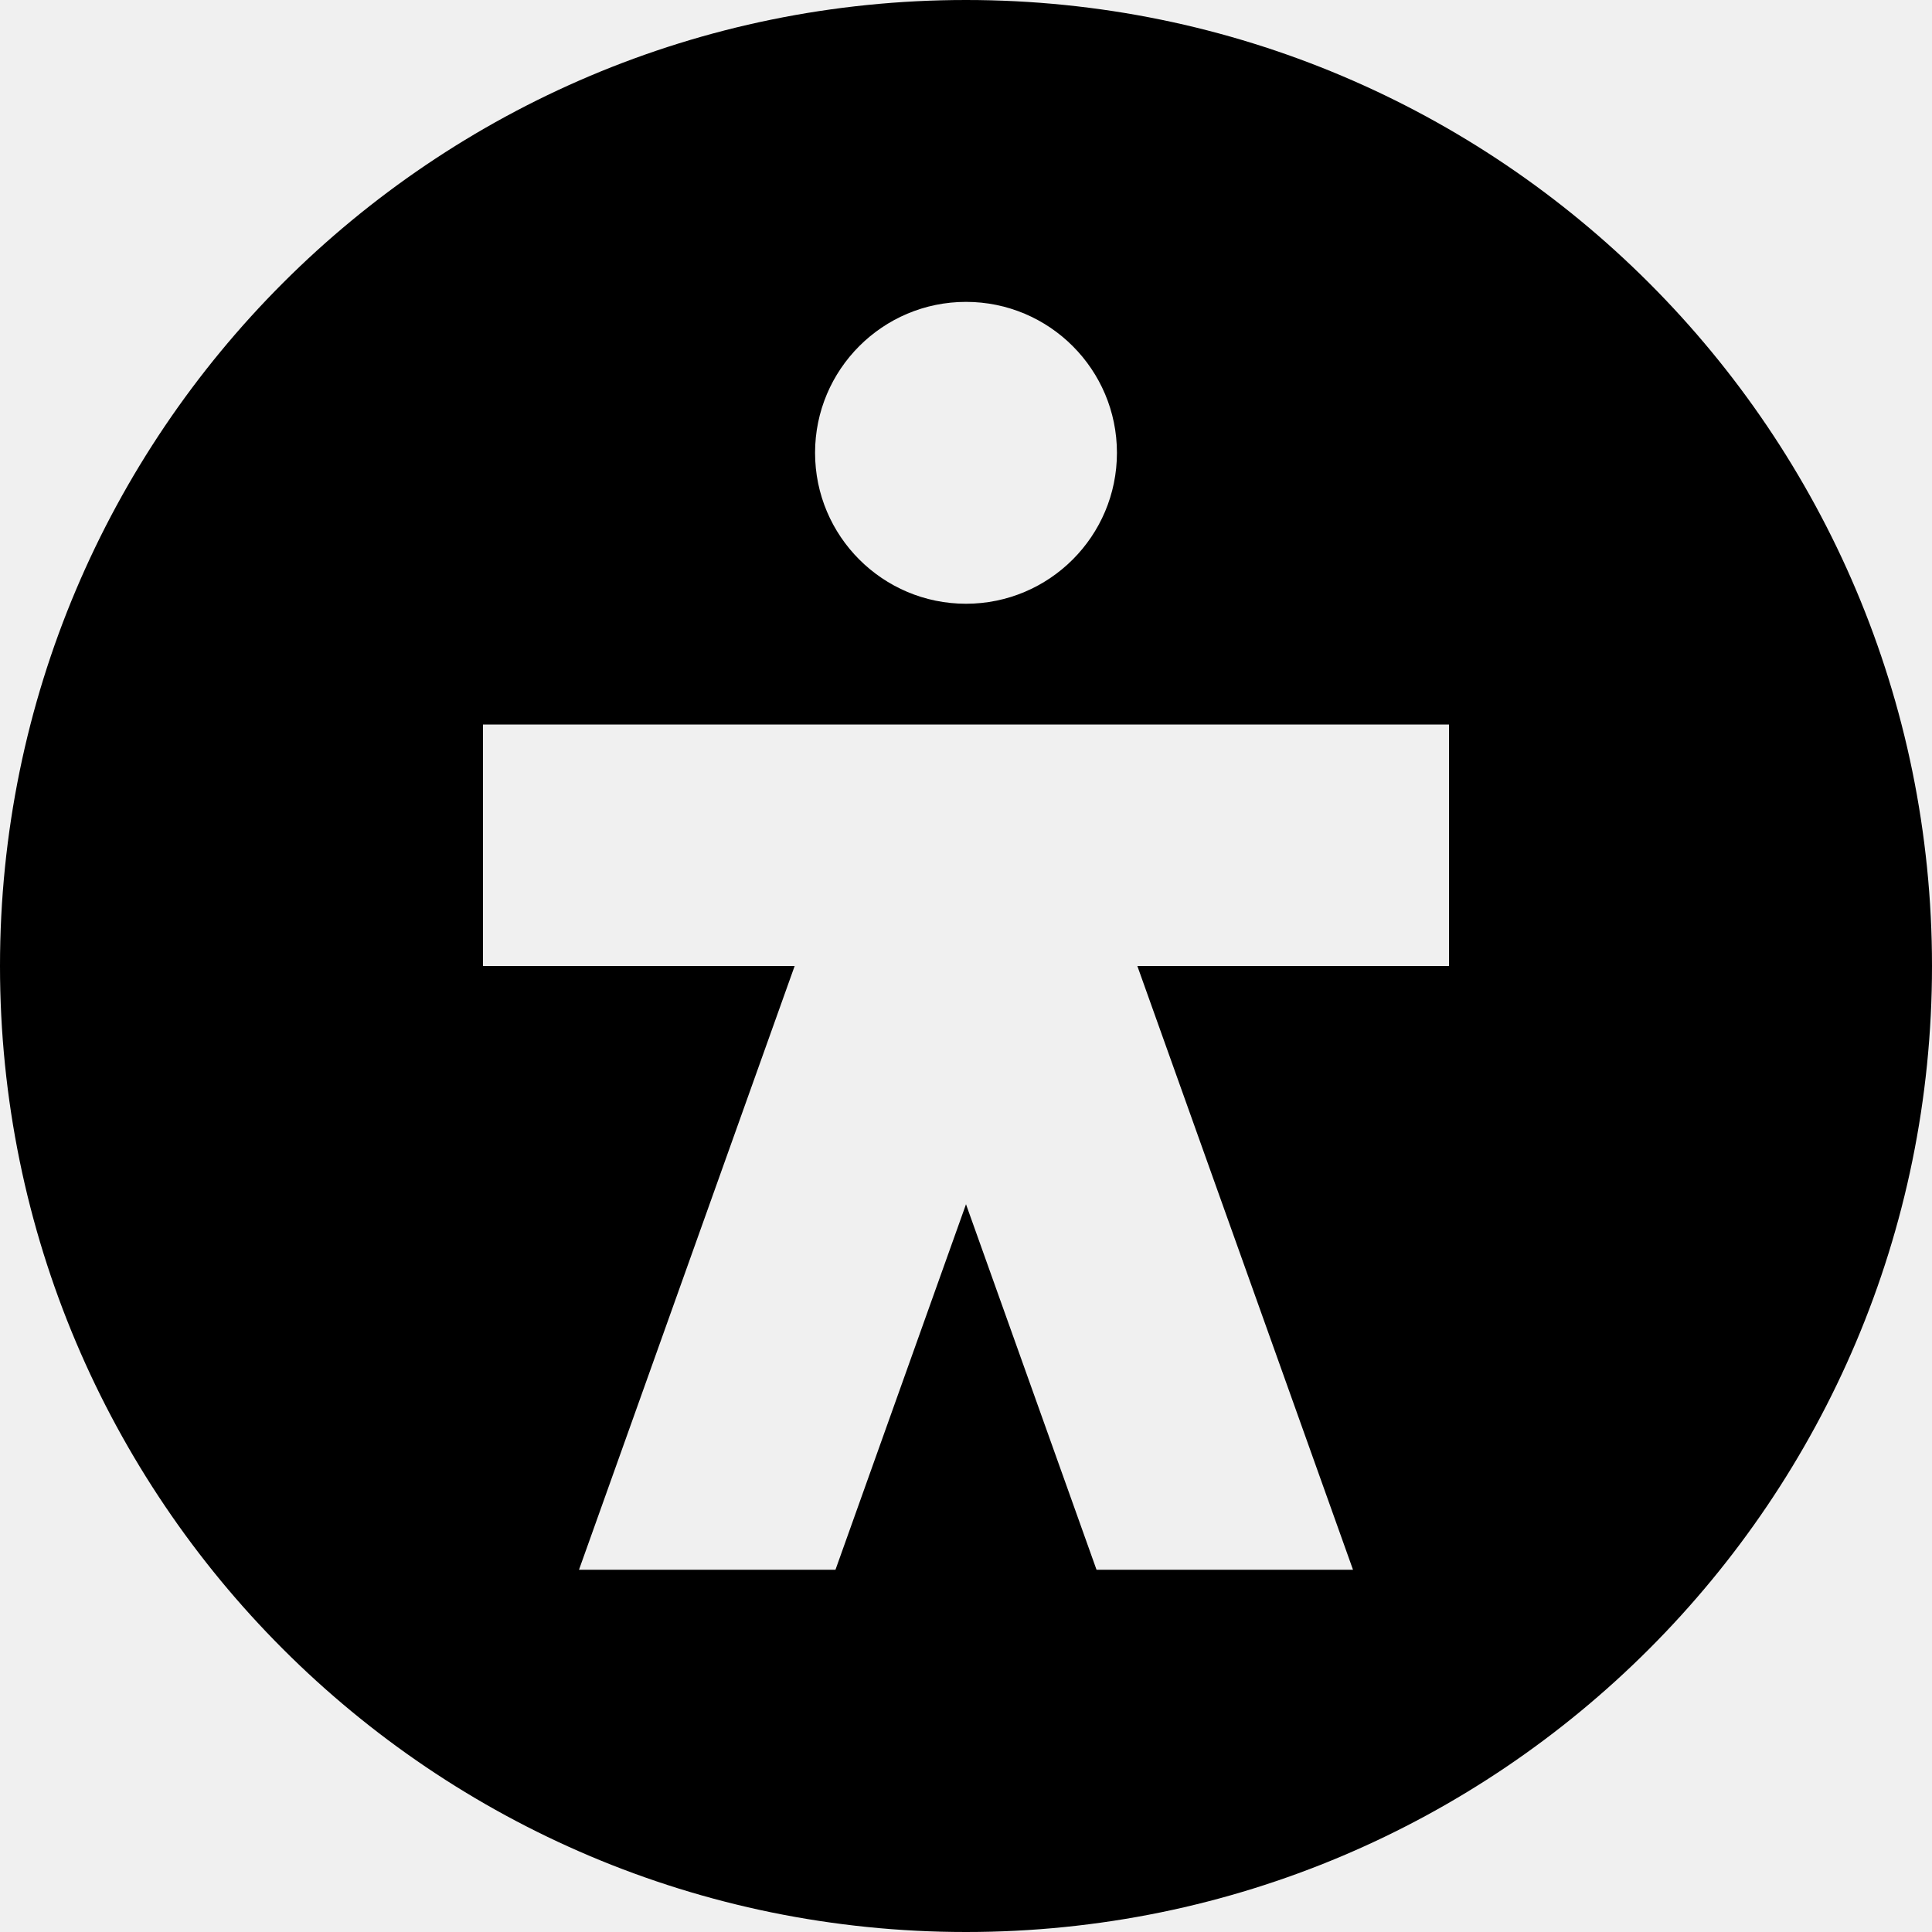
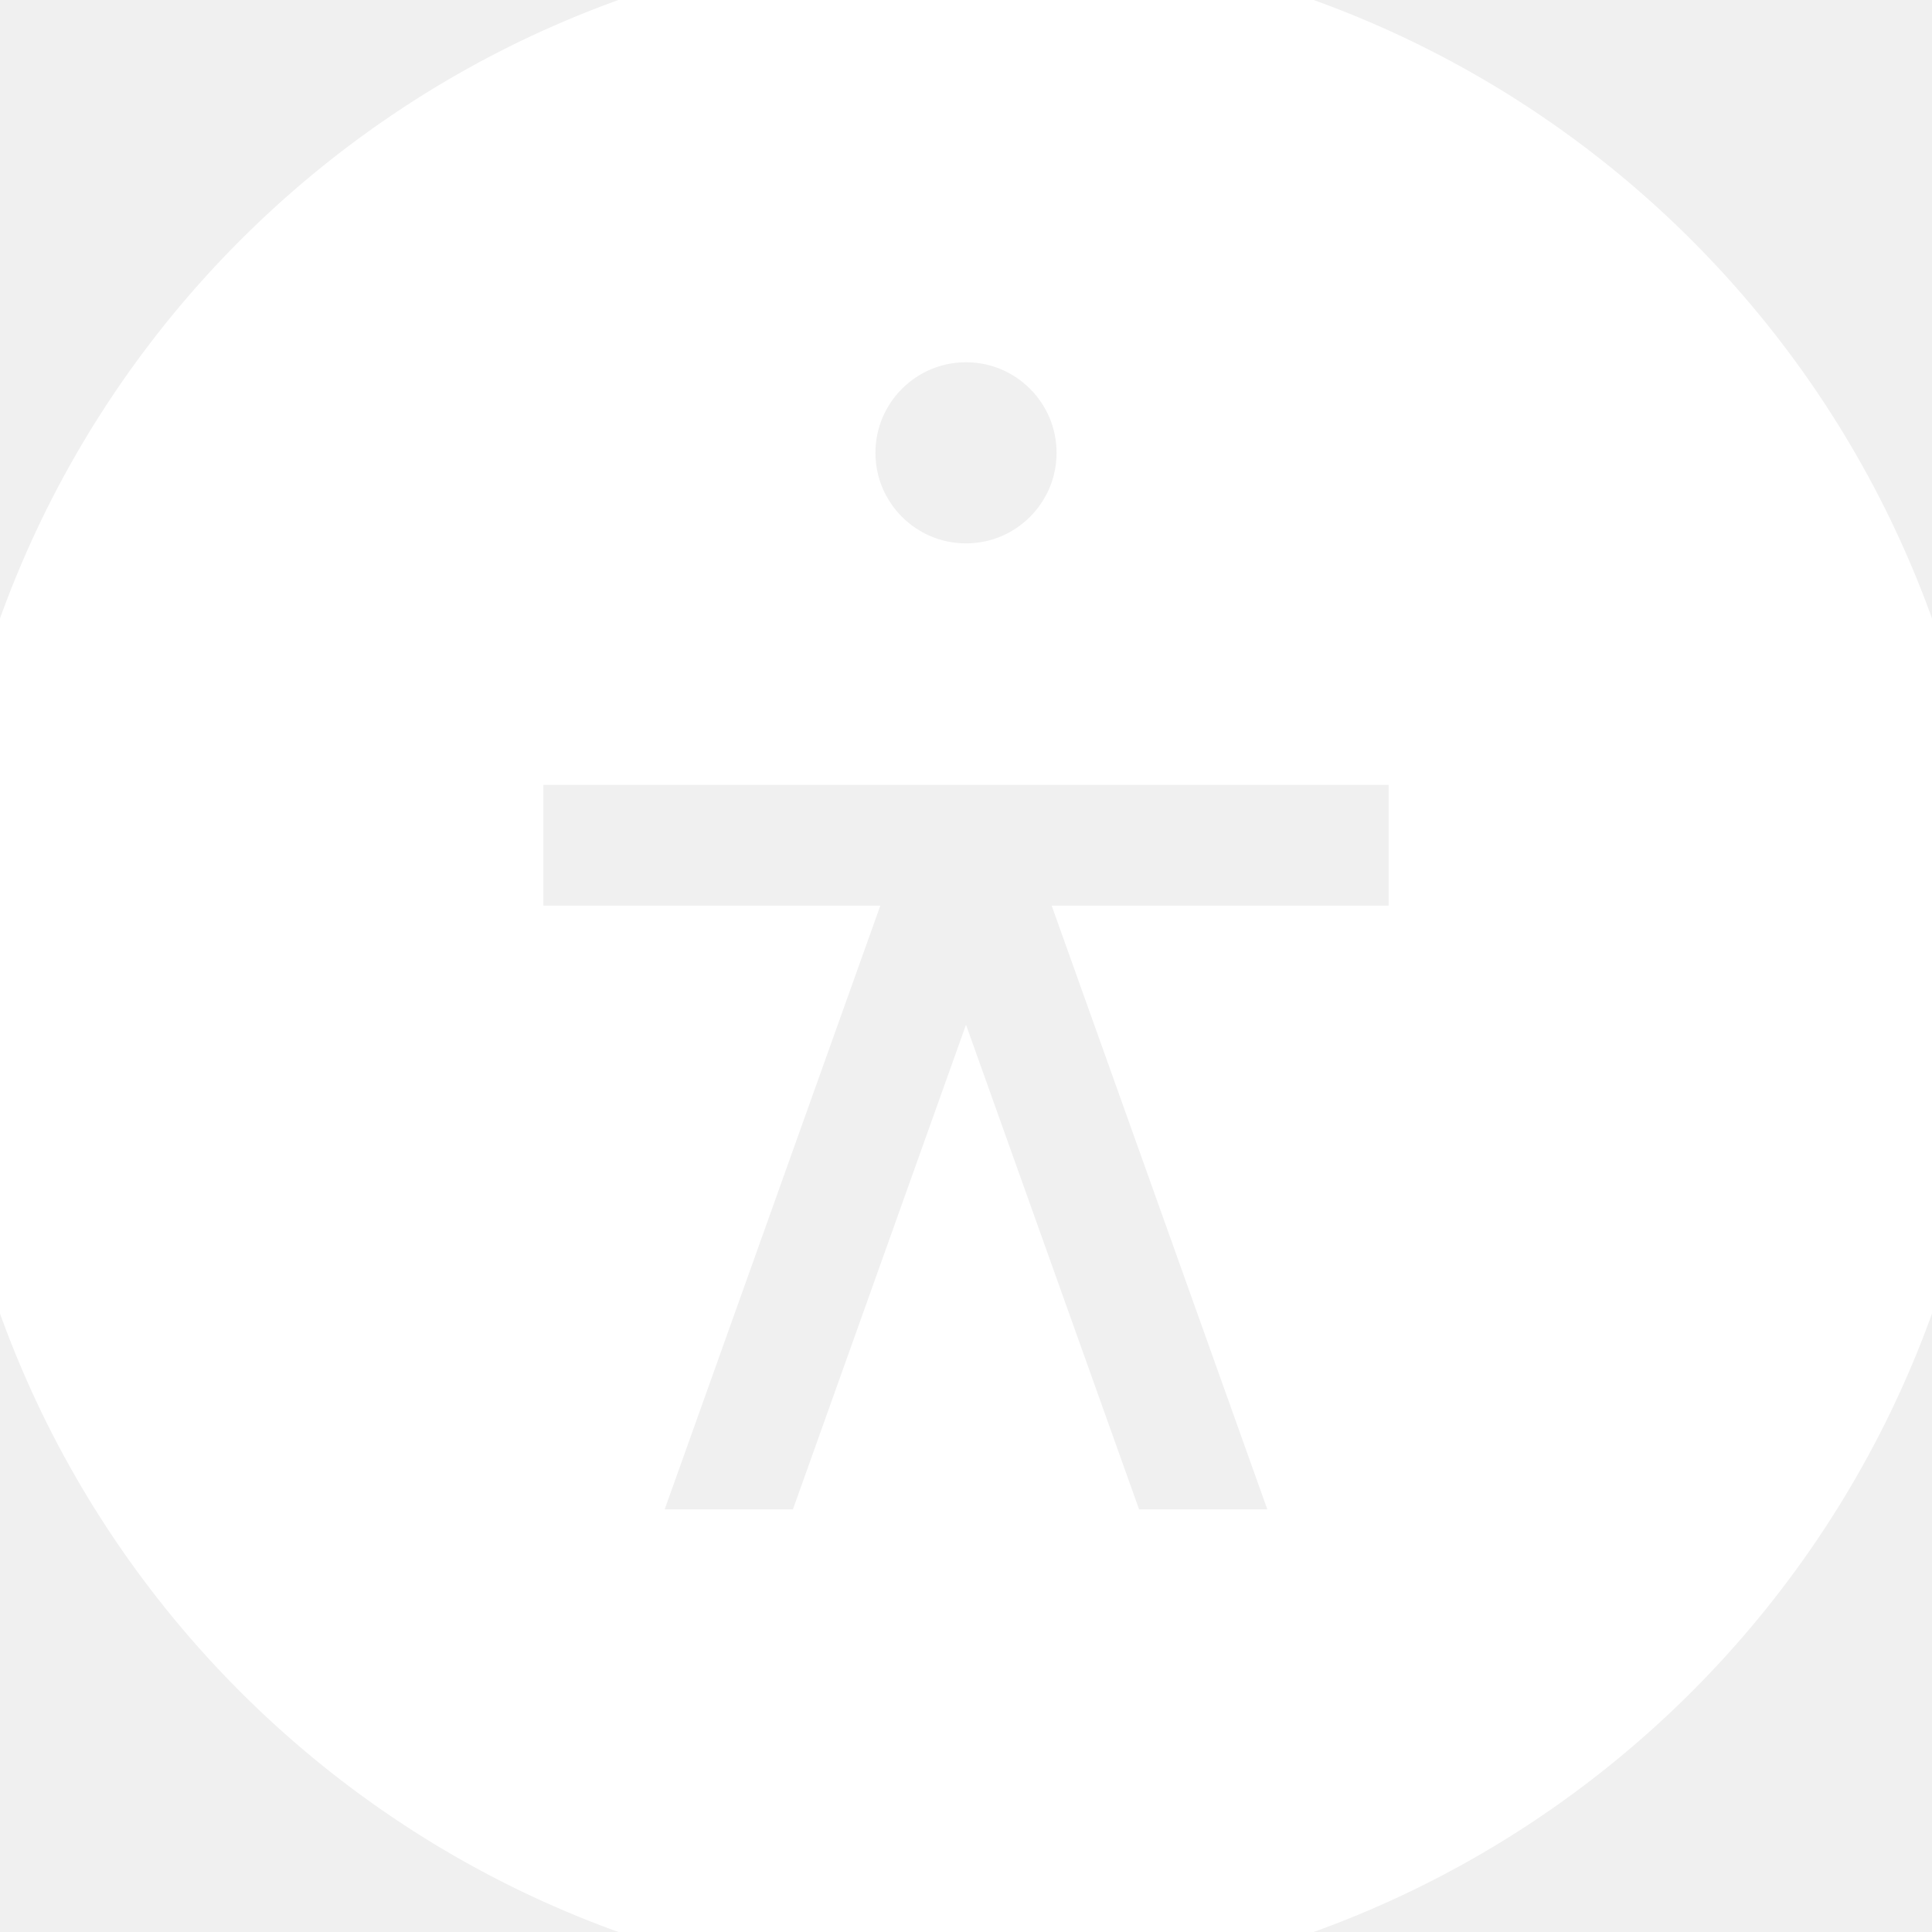
- <svg xmlns="http://www.w3.org/2000/svg" width="800px" height="800px" viewBox="0 0 16 16" fill="none">
-   <path fill-rule="evenodd" clip-rule="evenodd" d="M16 8C16 12.418 12.418 16 8 16C3.582 16 0 12.418 0 8C0 3.582 3.582 0 8 0C12.418 0 16 3.582 16 8ZM9.25 3.75C9.25 4.44 8.69 5 8 5C7.31 5 6.75 4.44 6.75 3.75C6.75 3.06 7.31 2.5 8 2.5C8.69 2.5 9.25 3.06 9.25 3.75ZM12 8H9.419L11.205 13H9.081L8 9.973L6.919 13H4.795L6.581 8H4V6H12V8Z" fill="#000000" />
+ <svg xmlns="http://www.w3.org/2000/svg" width="800px" height="800px" viewBox="0 0 16 16" fill="none" stroke="#ffffff">
+   <g id="SVGRepo_bgCarrier" stroke-width="0" />
+   <g id="SVGRepo_tracerCarrier" stroke-linecap="round" stroke-linejoin="round" />
+   <g id="SVGRepo_iconCarrier">
+     <path fill-rule="evenodd" clip-rule="evenodd" d="M16 8C16 12.418 12.418 16 8 16C3.582 16 0 12.418 0 8C0 3.582 3.582 0 8 0C12.418 0 16 3.582 16 8ZM9.25 3.75C9.25 4.44 8.69 5 8 5C7.31 5 6.75 4.44 6.75 3.75C6.75 3.06 7.31 2.5 8 2.5C8.69 2.5 9.25 3.06 9.25 3.75ZM12 8H9.419L11.205 13H9.081L8 9.973L6.919 13H4.795L6.581 8H4V6H12V8Z" fill="#ffffff" />
+   </g>
</svg>
